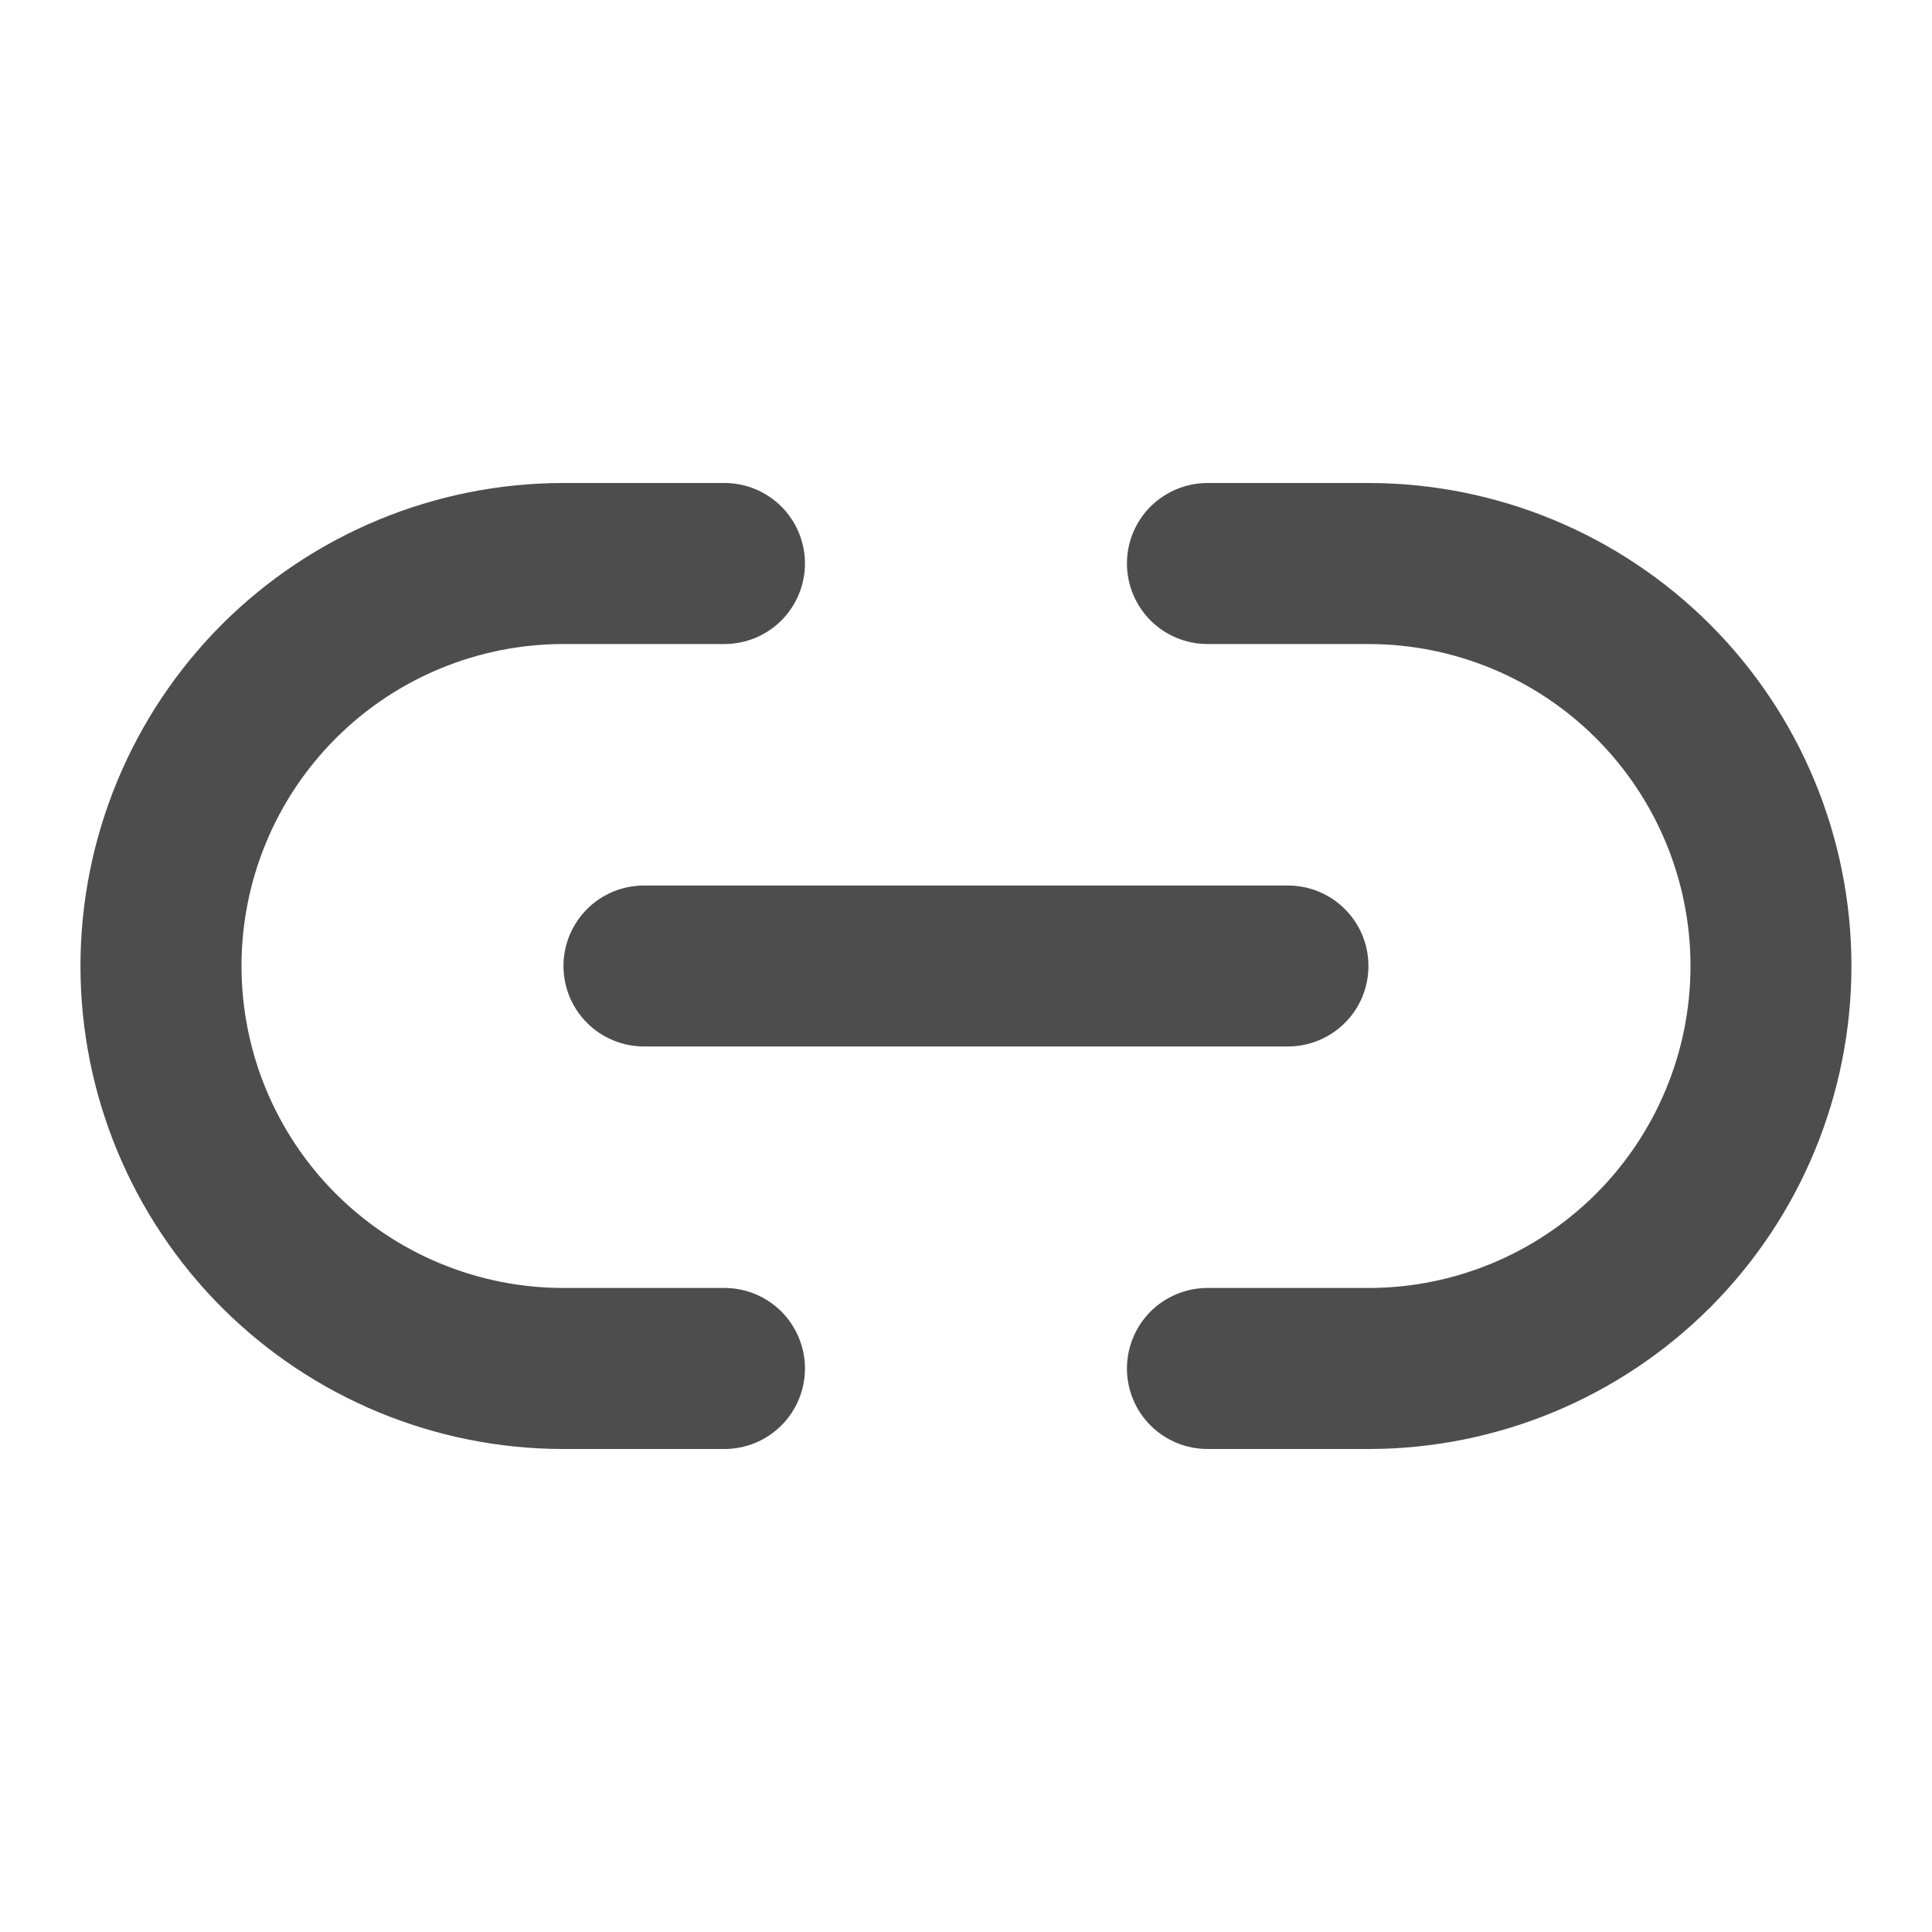
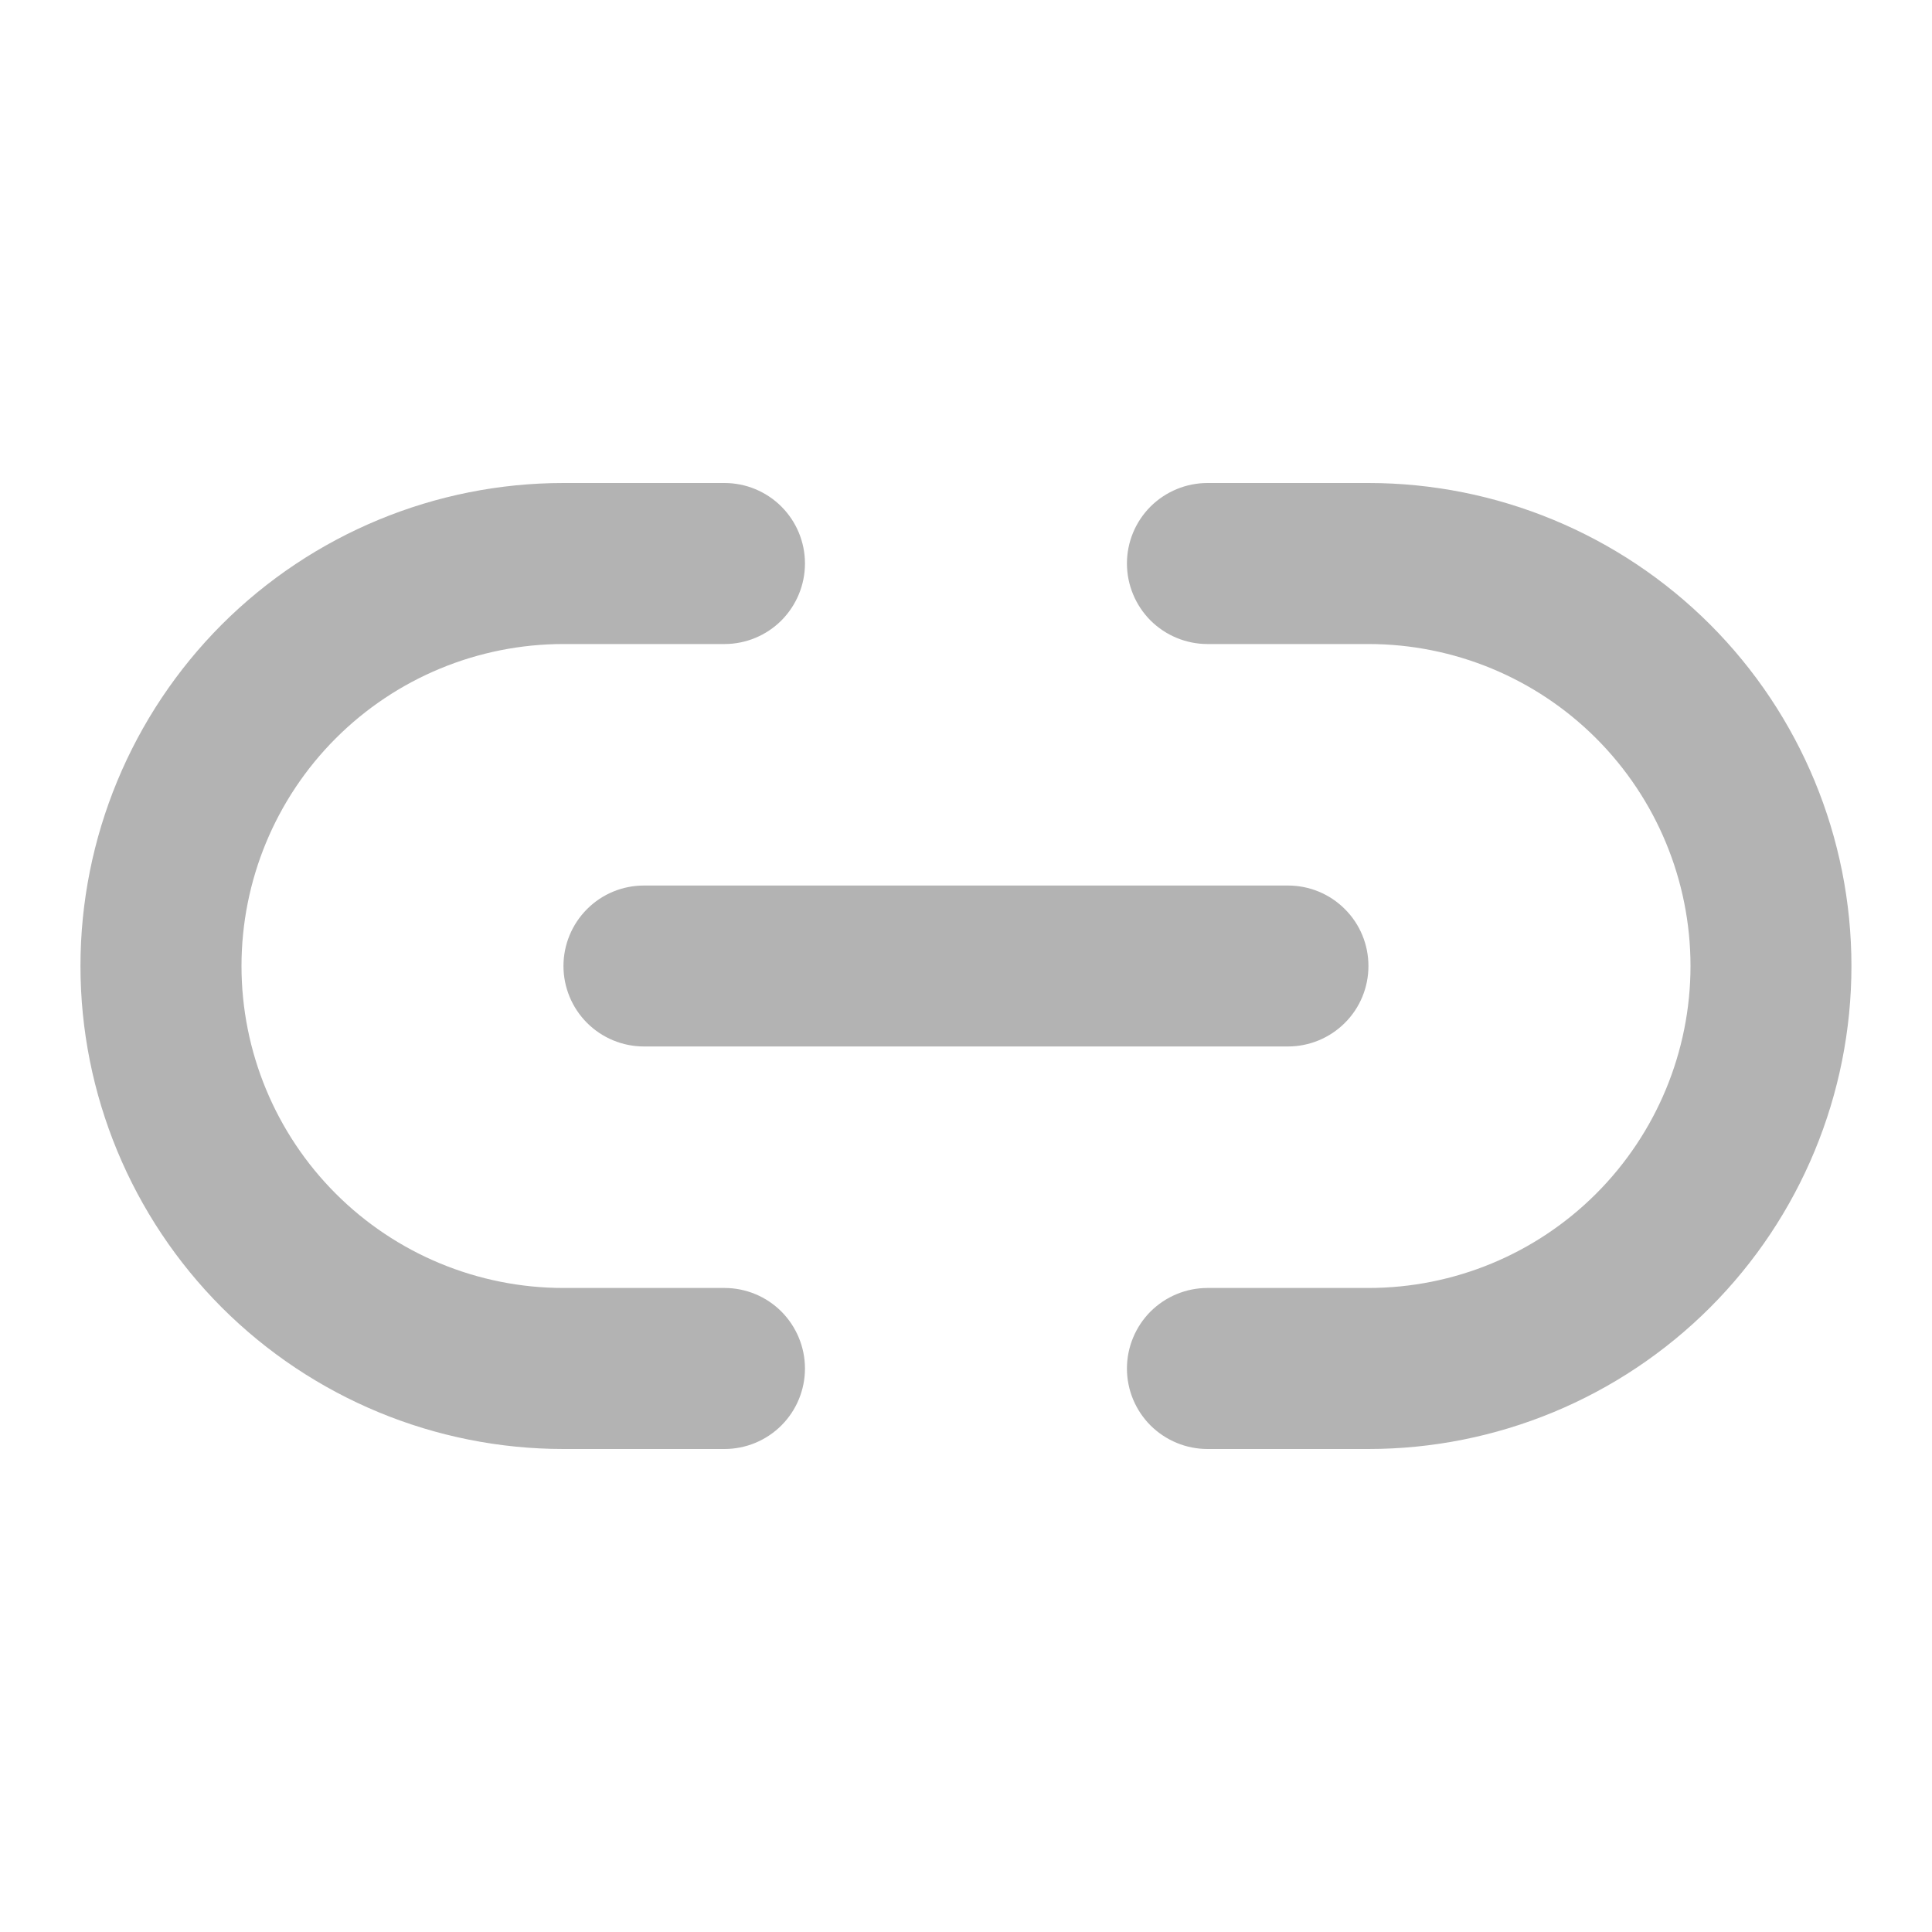
<svg xmlns="http://www.w3.org/2000/svg" width="20" height="20" viewBox="0 0 20 20" fill="none">
-   <path d="M5.833 6.667C4.949 6.667 4.101 7.018 3.476 7.643C2.851 8.268 2.5 9.116 2.5 10C2.5 10.884 2.851 11.732 3.476 12.357C4.101 12.982 4.949 13.333 5.833 13.333H7.5C7.721 13.333 7.933 13.421 8.089 13.577C8.245 13.734 8.333 13.946 8.333 14.167C8.333 14.388 8.245 14.6 8.089 14.756C7.933 14.912 7.721 15 7.5 15H5.833C4.507 15 3.235 14.473 2.297 13.536C1.36 12.598 0.833 11.326 0.833 10C0.833 8.674 1.36 7.402 2.297 6.464C3.235 5.527 4.507 5 5.833 5H7.5C7.721 5 7.933 5.088 8.089 5.244C8.245 5.4 8.333 5.612 8.333 5.833C8.333 6.054 8.245 6.266 8.089 6.423C7.933 6.579 7.721 6.667 7.5 6.667H5.833ZM11.666 5.833C11.666 5.612 11.754 5.4 11.91 5.244C12.067 5.088 12.279 5 12.5 5H14.166C15.492 5 16.764 5.527 17.702 6.464C18.64 7.402 19.166 8.674 19.166 10C19.166 11.326 18.64 12.598 17.702 13.536C16.764 14.473 15.492 15 14.166 15H12.5C12.279 15 12.067 14.912 11.91 14.756C11.754 14.6 11.666 14.388 11.666 14.167C11.666 13.946 11.754 13.734 11.91 13.577C12.067 13.421 12.279 13.333 12.5 13.333H14.166C15.05 13.333 15.898 12.982 16.523 12.357C17.148 11.732 17.5 10.884 17.5 10C17.5 9.116 17.148 8.268 16.523 7.643C15.898 7.018 15.05 6.667 14.166 6.667H12.5C12.279 6.667 12.067 6.579 11.91 6.423C11.754 6.266 11.666 6.054 11.666 5.833ZM5.833 10C5.833 9.779 5.921 9.567 6.077 9.411C6.233 9.254 6.445 9.167 6.666 9.167H13.333C13.554 9.167 13.766 9.254 13.922 9.411C14.079 9.567 14.166 9.779 14.166 10C14.166 10.221 14.079 10.433 13.922 10.589C13.766 10.745 13.554 10.833 13.333 10.833H6.666C6.445 10.833 6.233 10.745 6.077 10.589C5.921 10.433 5.833 10.221 5.833 10Z" fill="#4D4D4D" />
+   <path d="M5.833 6.667C4.949 6.667 4.101 7.018 3.476 7.643C2.851 8.268 2.5 9.116 2.5 10C2.5 10.884 2.851 11.732 3.476 12.357C4.101 12.982 4.949 13.333 5.833 13.333H7.5C7.721 13.333 7.933 13.421 8.089 13.577C8.245 13.734 8.333 13.946 8.333 14.167C8.333 14.388 8.245 14.6 8.089 14.756C7.933 14.912 7.721 15 7.5 15H5.833C4.507 15 3.235 14.473 2.297 13.536C1.36 12.598 0.833 11.326 0.833 10C0.833 8.674 1.36 7.402 2.297 6.464C3.235 5.527 4.507 5 5.833 5H7.5C7.721 5 7.933 5.088 8.089 5.244C8.245 5.4 8.333 5.612 8.333 5.833C8.333 6.054 8.245 6.266 8.089 6.423C7.933 6.579 7.721 6.667 7.5 6.667H5.833ZM11.666 5.833C11.666 5.612 11.754 5.4 11.91 5.244C12.067 5.088 12.279 5 12.5 5H14.166C15.492 5 16.764 5.527 17.702 6.464C18.64 7.402 19.166 8.674 19.166 10C19.166 11.326 18.64 12.598 17.702 13.536C16.764 14.473 15.492 15 14.166 15H12.5C12.279 15 12.067 14.912 11.91 14.756C11.754 14.6 11.666 14.388 11.666 14.167C11.666 13.946 11.754 13.734 11.91 13.577C12.067 13.421 12.279 13.333 12.5 13.333H14.166C15.05 13.333 15.898 12.982 16.523 12.357C17.148 11.732 17.5 10.884 17.5 10C17.5 9.116 17.148 8.268 16.523 7.643C15.898 7.018 15.05 6.667 14.166 6.667H12.5C12.279 6.667 12.067 6.579 11.91 6.423C11.754 6.266 11.666 6.054 11.666 5.833ZM5.833 10C5.833 9.779 5.921 9.567 6.077 9.411C6.233 9.254 6.445 9.167 6.666 9.167H13.333C13.554 9.167 13.766 9.254 13.922 9.411C14.079 9.567 14.166 9.779 14.166 10C14.166 10.221 14.079 10.433 13.922 10.589C13.766 10.745 13.554 10.833 13.333 10.833H6.666C6.445 10.833 6.233 10.745 6.077 10.589C5.921 10.433 5.833 10.221 5.833 10Z" fill="#B3B3B3" />
</svg>
